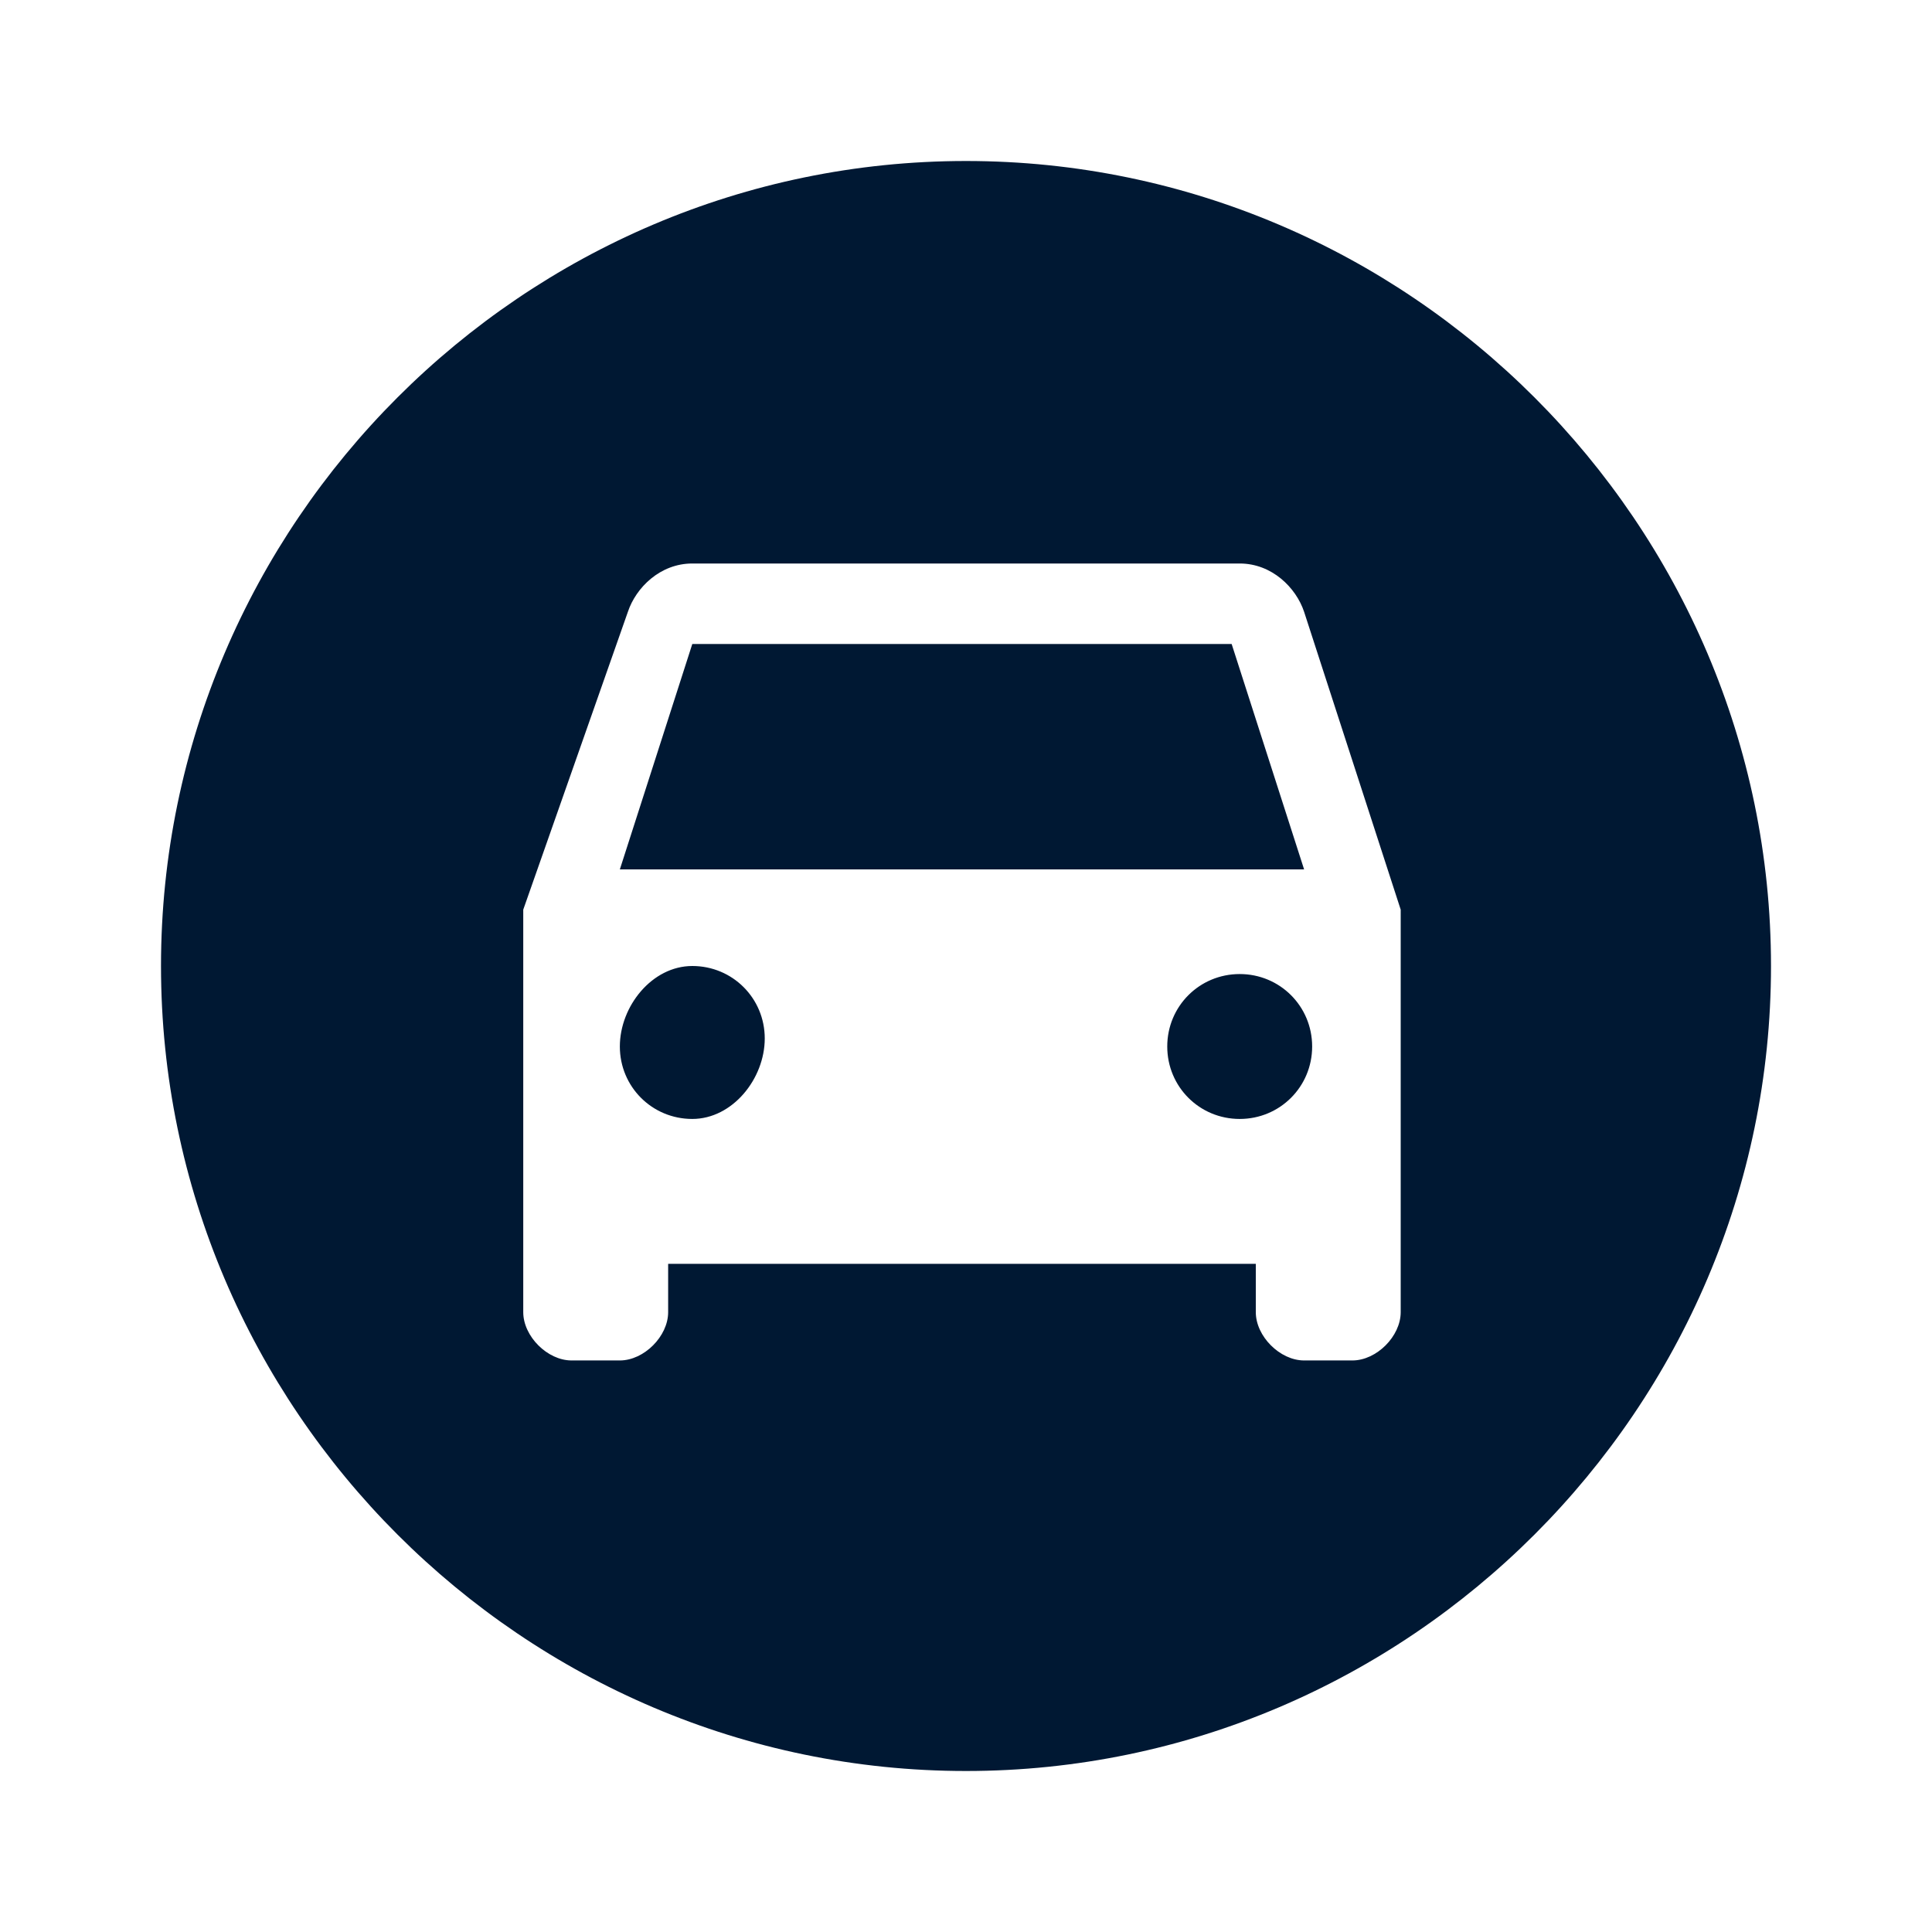
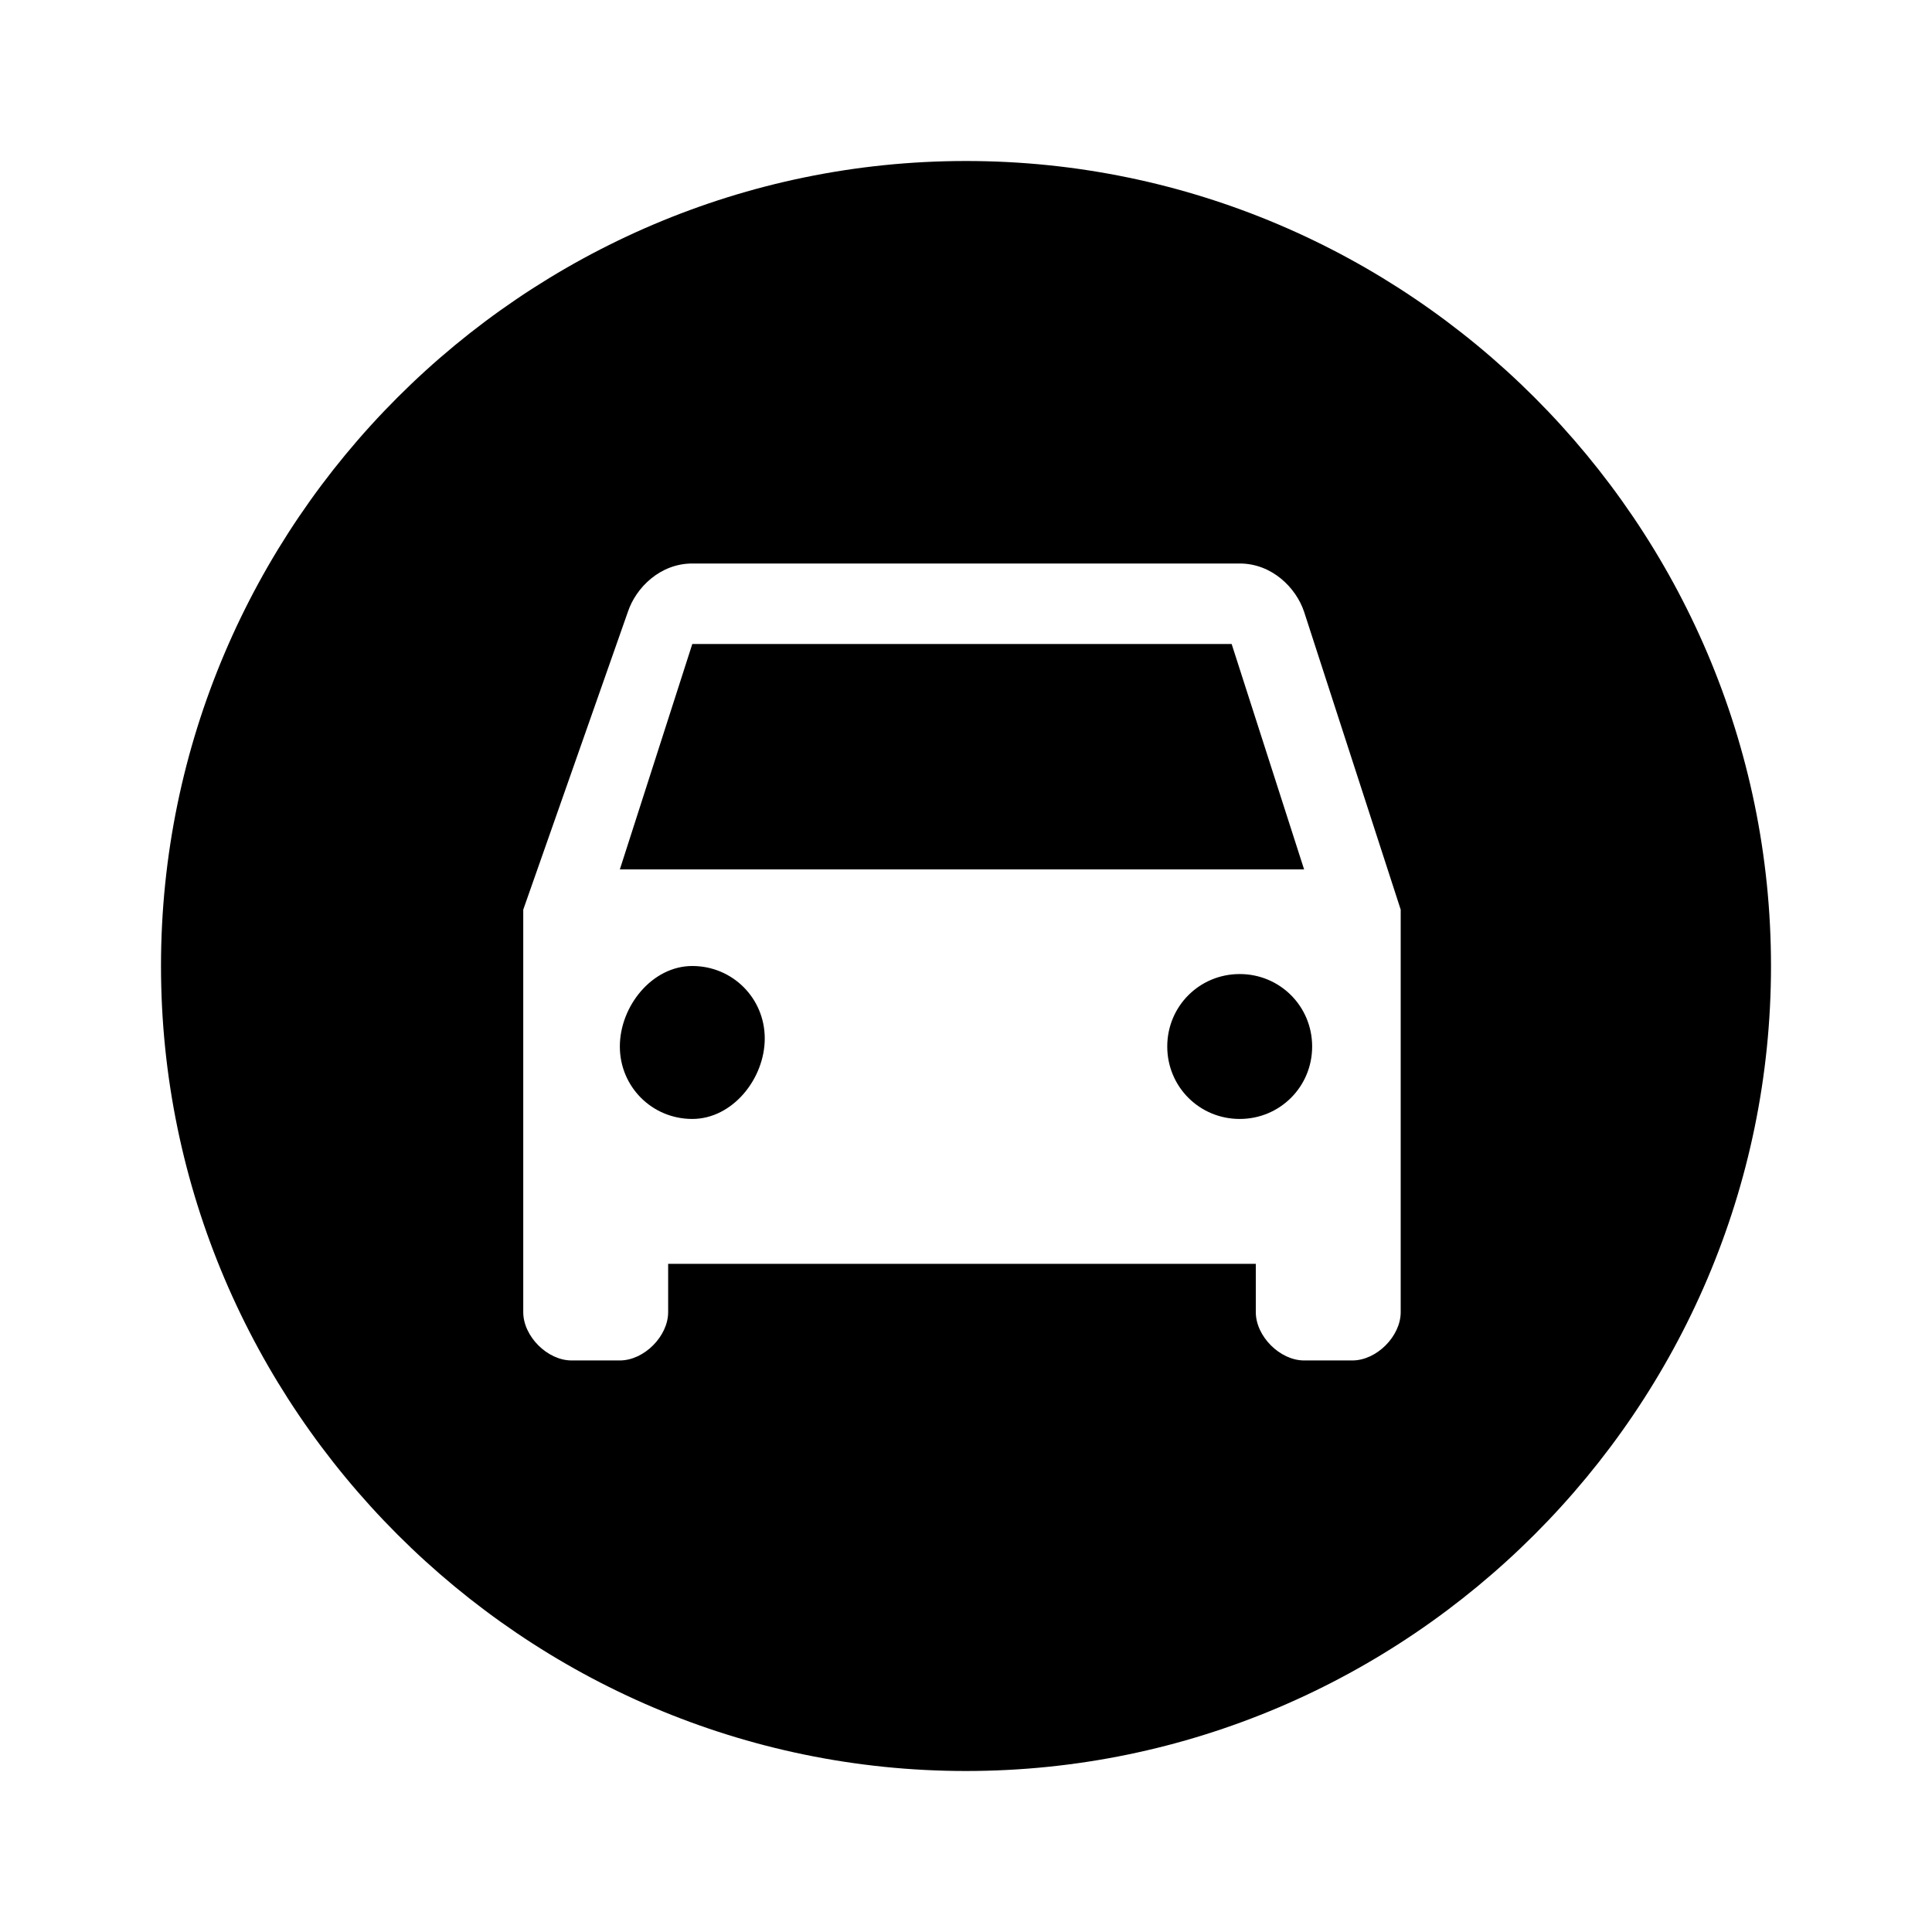
<svg xmlns="http://www.w3.org/2000/svg" version="1.1" id="Layer_1" x="0px" y="0px" viewBox="0 0 24 24" style="enable-background:new 0 0 24 24;" xml:space="preserve">
-   <style type="text/css">
- 	.st0{fill:#001833;}
- </style>
  <path id="path-1_1_" class="st0" d="M12,2c5.5,0,10,4.5,10,10s-4.5,10-10,10S2,17.5,2,12S6.5,2,12,2z M16.2,7.6  C16.1,7.3,15.8,7,15.4,7H8.6C8.2,7,7.9,7.3,7.8,7.6l-1.3,3.7v5c0,0.3,0.3,0.6,0.6,0.6h0.6c0.3,0,0.6-0.3,0.6-0.6v-0.6h7.3v0.6  c0,0.3,0.3,0.6,0.6,0.6h0.6c0.3,0,0.6-0.3,0.6-0.6v-5L16.2,7.6z M8.6,13.9c-0.5,0-0.9-0.4-0.9-0.9S8.1,12,8.6,12s0.9,0.4,0.9,0.9  S9.1,13.9,8.6,13.9z M15.4,13.9c-0.5,0-0.9-0.4-0.9-0.9s0.4-0.9,0.9-0.9s0.9,0.4,0.9,0.9S15.9,13.9,15.4,13.9z M7.7,10.8l0.9-2.8  h6.7l0.9,2.8H7.7z" />
</svg>
